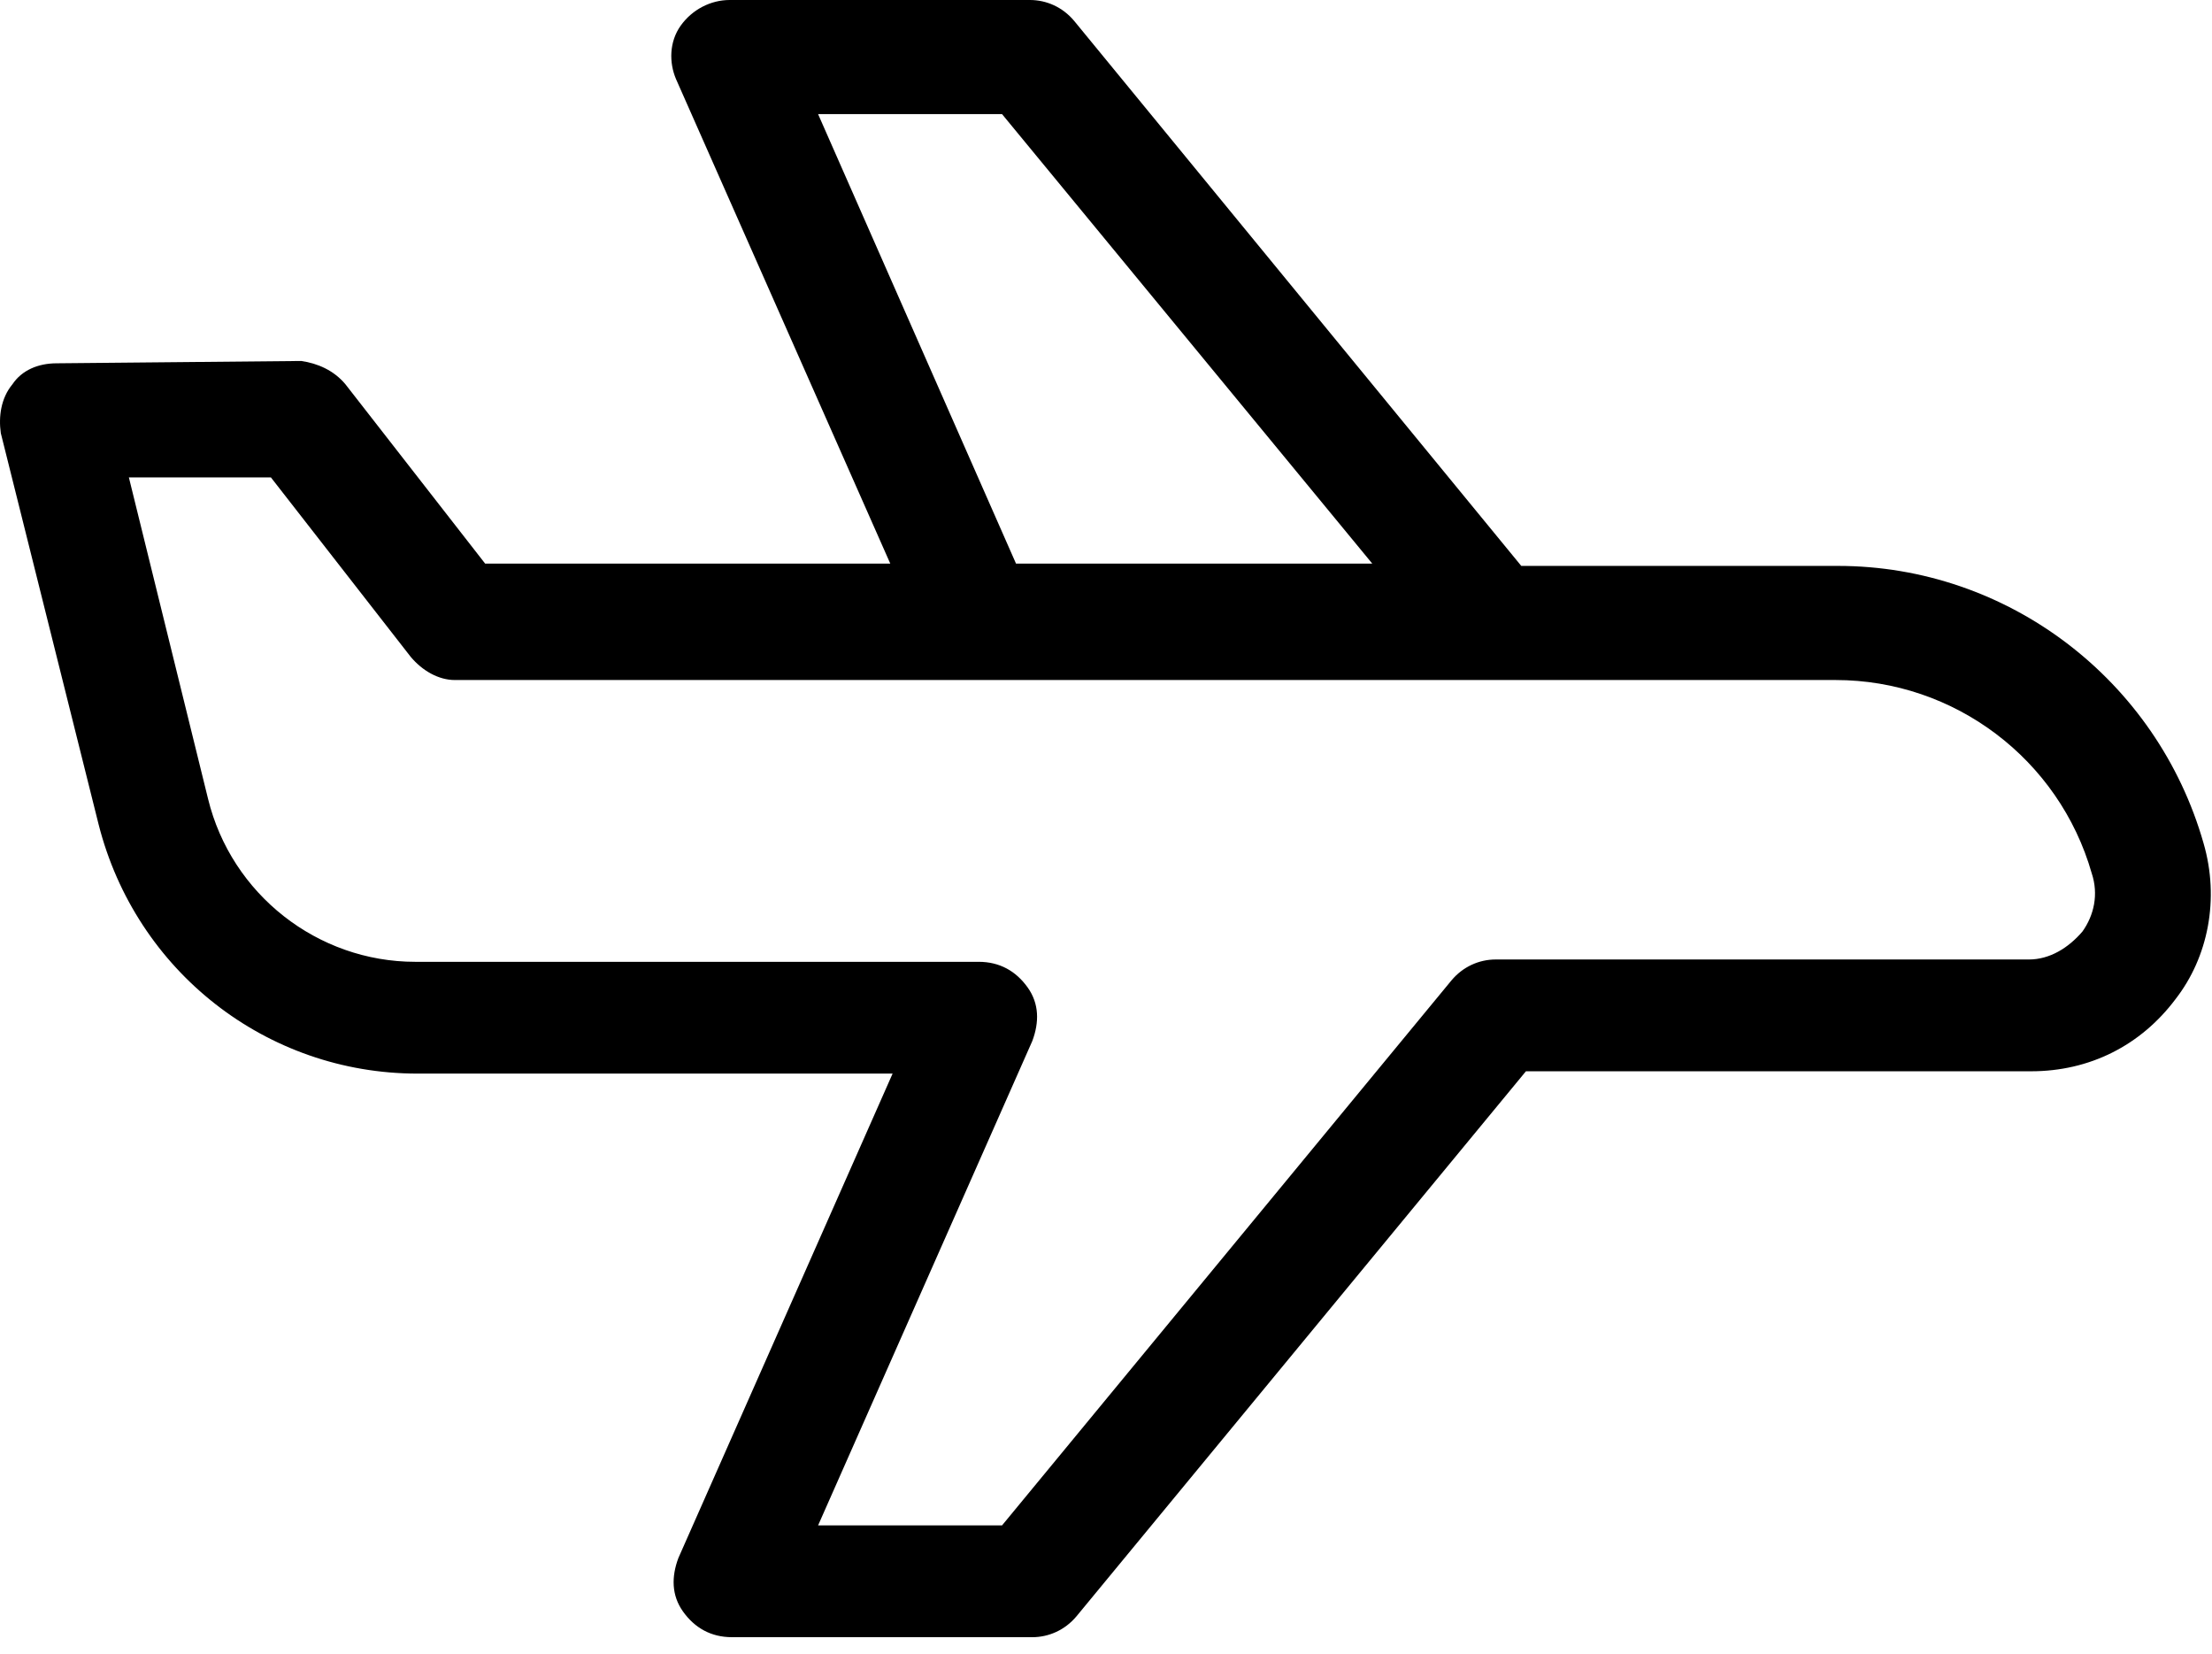
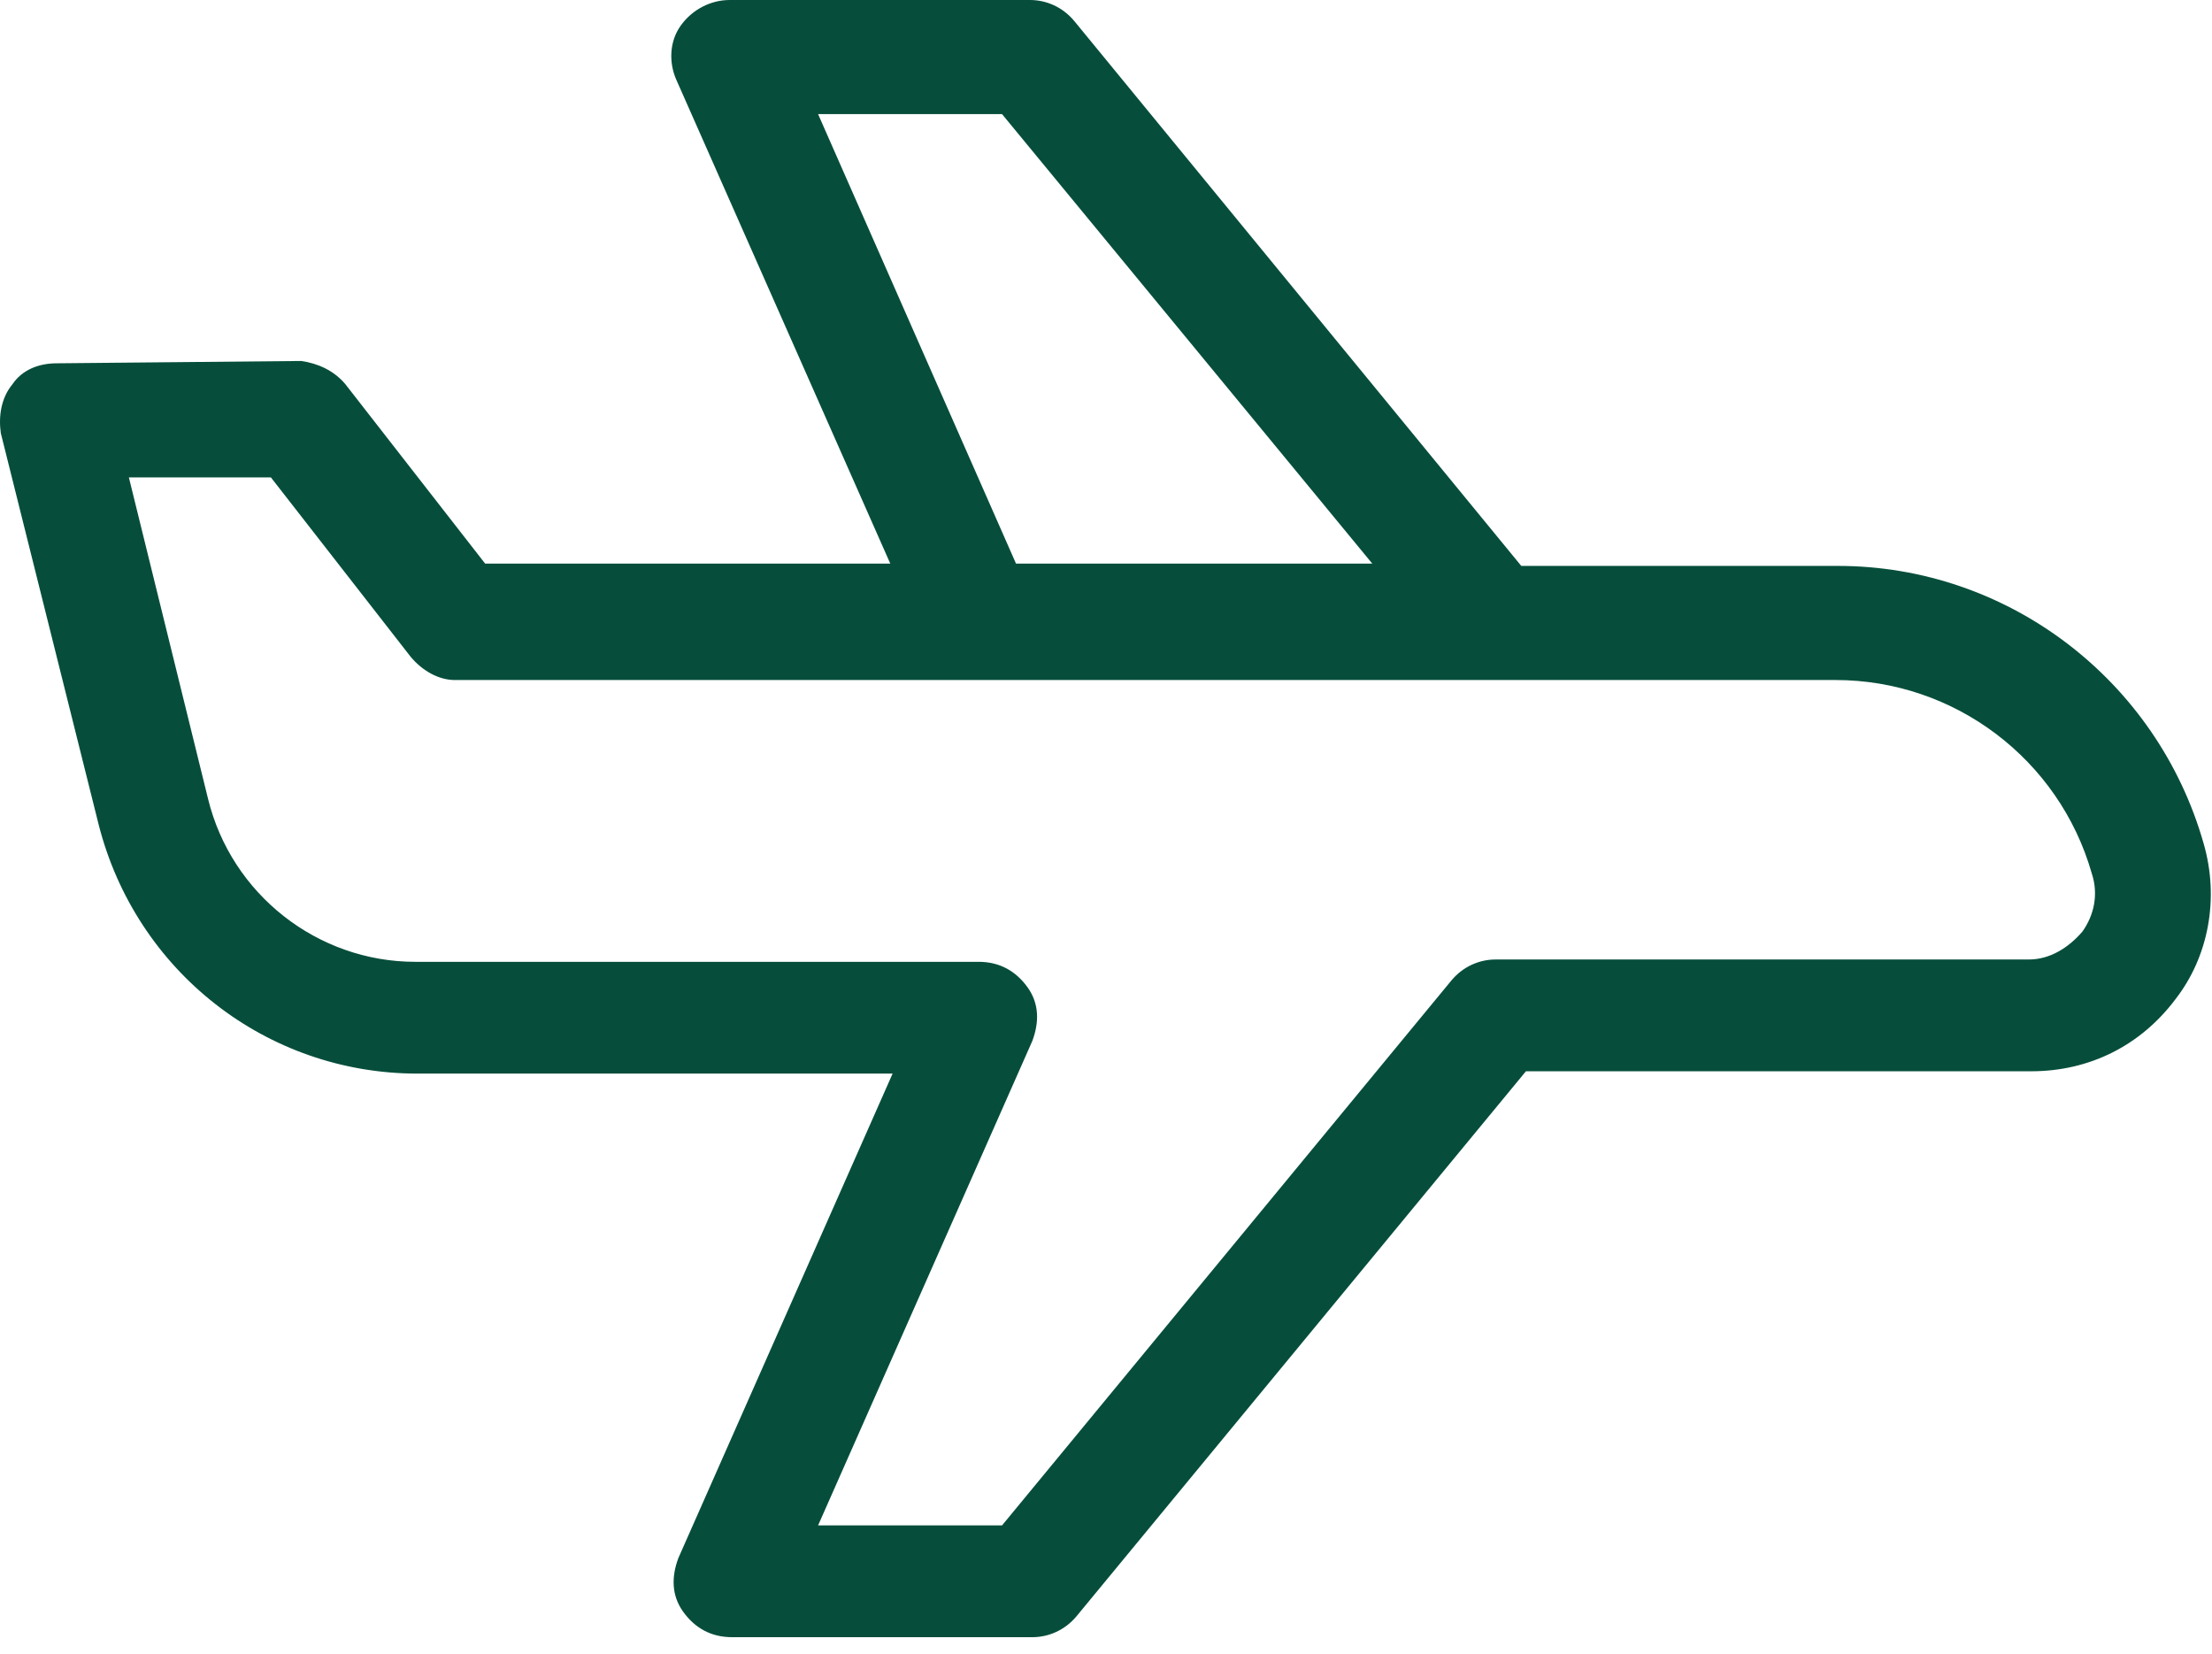
<svg xmlns="http://www.w3.org/2000/svg" width="95" height="71" viewBox="0 0 95 71" fill="none">
-   <path d="M94.635 36.2C92.635 29.2 86.235 24.3 78.935 24.3H65.335L46.135 0.9C45.635 0.3 44.935 0 44.235 0H31.335C30.535 0 29.735 0.4 29.235 1.1C28.735 1.8 28.735 2.7 29.035 3.4L38.235 24.2H20.835L14.835 16.5C14.335 15.9 13.635 15.6 12.935 15.5L2.435 15.6C1.635 15.6 0.935 15.9 0.535 16.5C0.035 17.1 -0.065 17.9 0.035 18.6L4.235 35.4C5.835 41.7 11.435 46.1 17.935 46.1H38.335L29.135 66.9C28.835 67.7 28.835 68.5 29.335 69.2C29.835 69.9 30.535 70.3 31.435 70.3H44.335C45.035 70.3 45.735 70 46.235 69.4L65.535 46H87.235C89.735 46 91.935 44.9 93.435 42.9C94.835 41.1 95.335 38.6 94.635 36.2ZM35.135 4.9H43.035L58.935 24.2H43.635L35.135 4.9ZM89.435 40C88.835 40.7 88.035 41.2 87.135 41.2H64.235C63.535 41.2 62.835 41.5 62.335 42.1L43.035 65.5H35.135L44.335 44.7C44.635 43.9 44.635 43.1 44.135 42.4C43.635 41.7 42.935 41.3 42.035 41.3H17.835C13.635 41.3 9.935 38.4 8.935 34.3L5.535 20.5H11.635L17.635 28.2C18.135 28.8 18.835 29.2 19.535 29.2H78.835C83.935 29.2 88.435 32.6 89.835 37.5C90.135 38.4 89.935 39.3 89.435 40Z" fill="black" />
+   <path d="M94.635 36.2C92.635 29.2 86.235 24.3 78.935 24.3H65.335L46.135 0.9C45.635 0.3 44.935 0 44.235 0H31.335C30.535 0 29.735 0.4 29.235 1.1C28.735 1.8 28.735 2.7 29.035 3.4L38.235 24.2H20.835L14.835 16.5C14.335 15.9 13.635 15.6 12.935 15.5L2.435 15.6C1.635 15.6 0.935 15.9 0.535 16.5C0.035 17.1 -0.065 17.9 0.035 18.6L4.235 35.4C5.835 41.7 11.435 46.1 17.935 46.1H38.335L29.135 66.9C28.835 67.7 28.835 68.5 29.335 69.2C29.835 69.9 30.535 70.3 31.435 70.3H44.335C45.035 70.3 45.735 70 46.235 69.4L65.535 46H87.235C89.735 46 91.935 44.9 93.435 42.9C94.835 41.1 95.335 38.6 94.635 36.2ZM35.135 4.9H43.035L58.935 24.2H43.635L35.135 4.9ZM89.435 40C88.835 40.7 88.035 41.2 87.135 41.2H64.235C63.535 41.2 62.835 41.5 62.335 42.1L43.035 65.5H35.135L44.335 44.7C44.635 43.9 44.635 43.1 44.135 42.4C43.635 41.7 42.935 41.3 42.035 41.3H17.835C13.635 41.3 9.935 38.4 8.935 34.3L5.535 20.5H11.635L17.635 28.2C18.135 28.8 18.835 29.2 19.535 29.2H78.835C83.935 29.2 88.435 32.6 89.835 37.5C90.135 38.4 89.935 39.3 89.435 40Z" fill="#064E3B" />
</svg>
